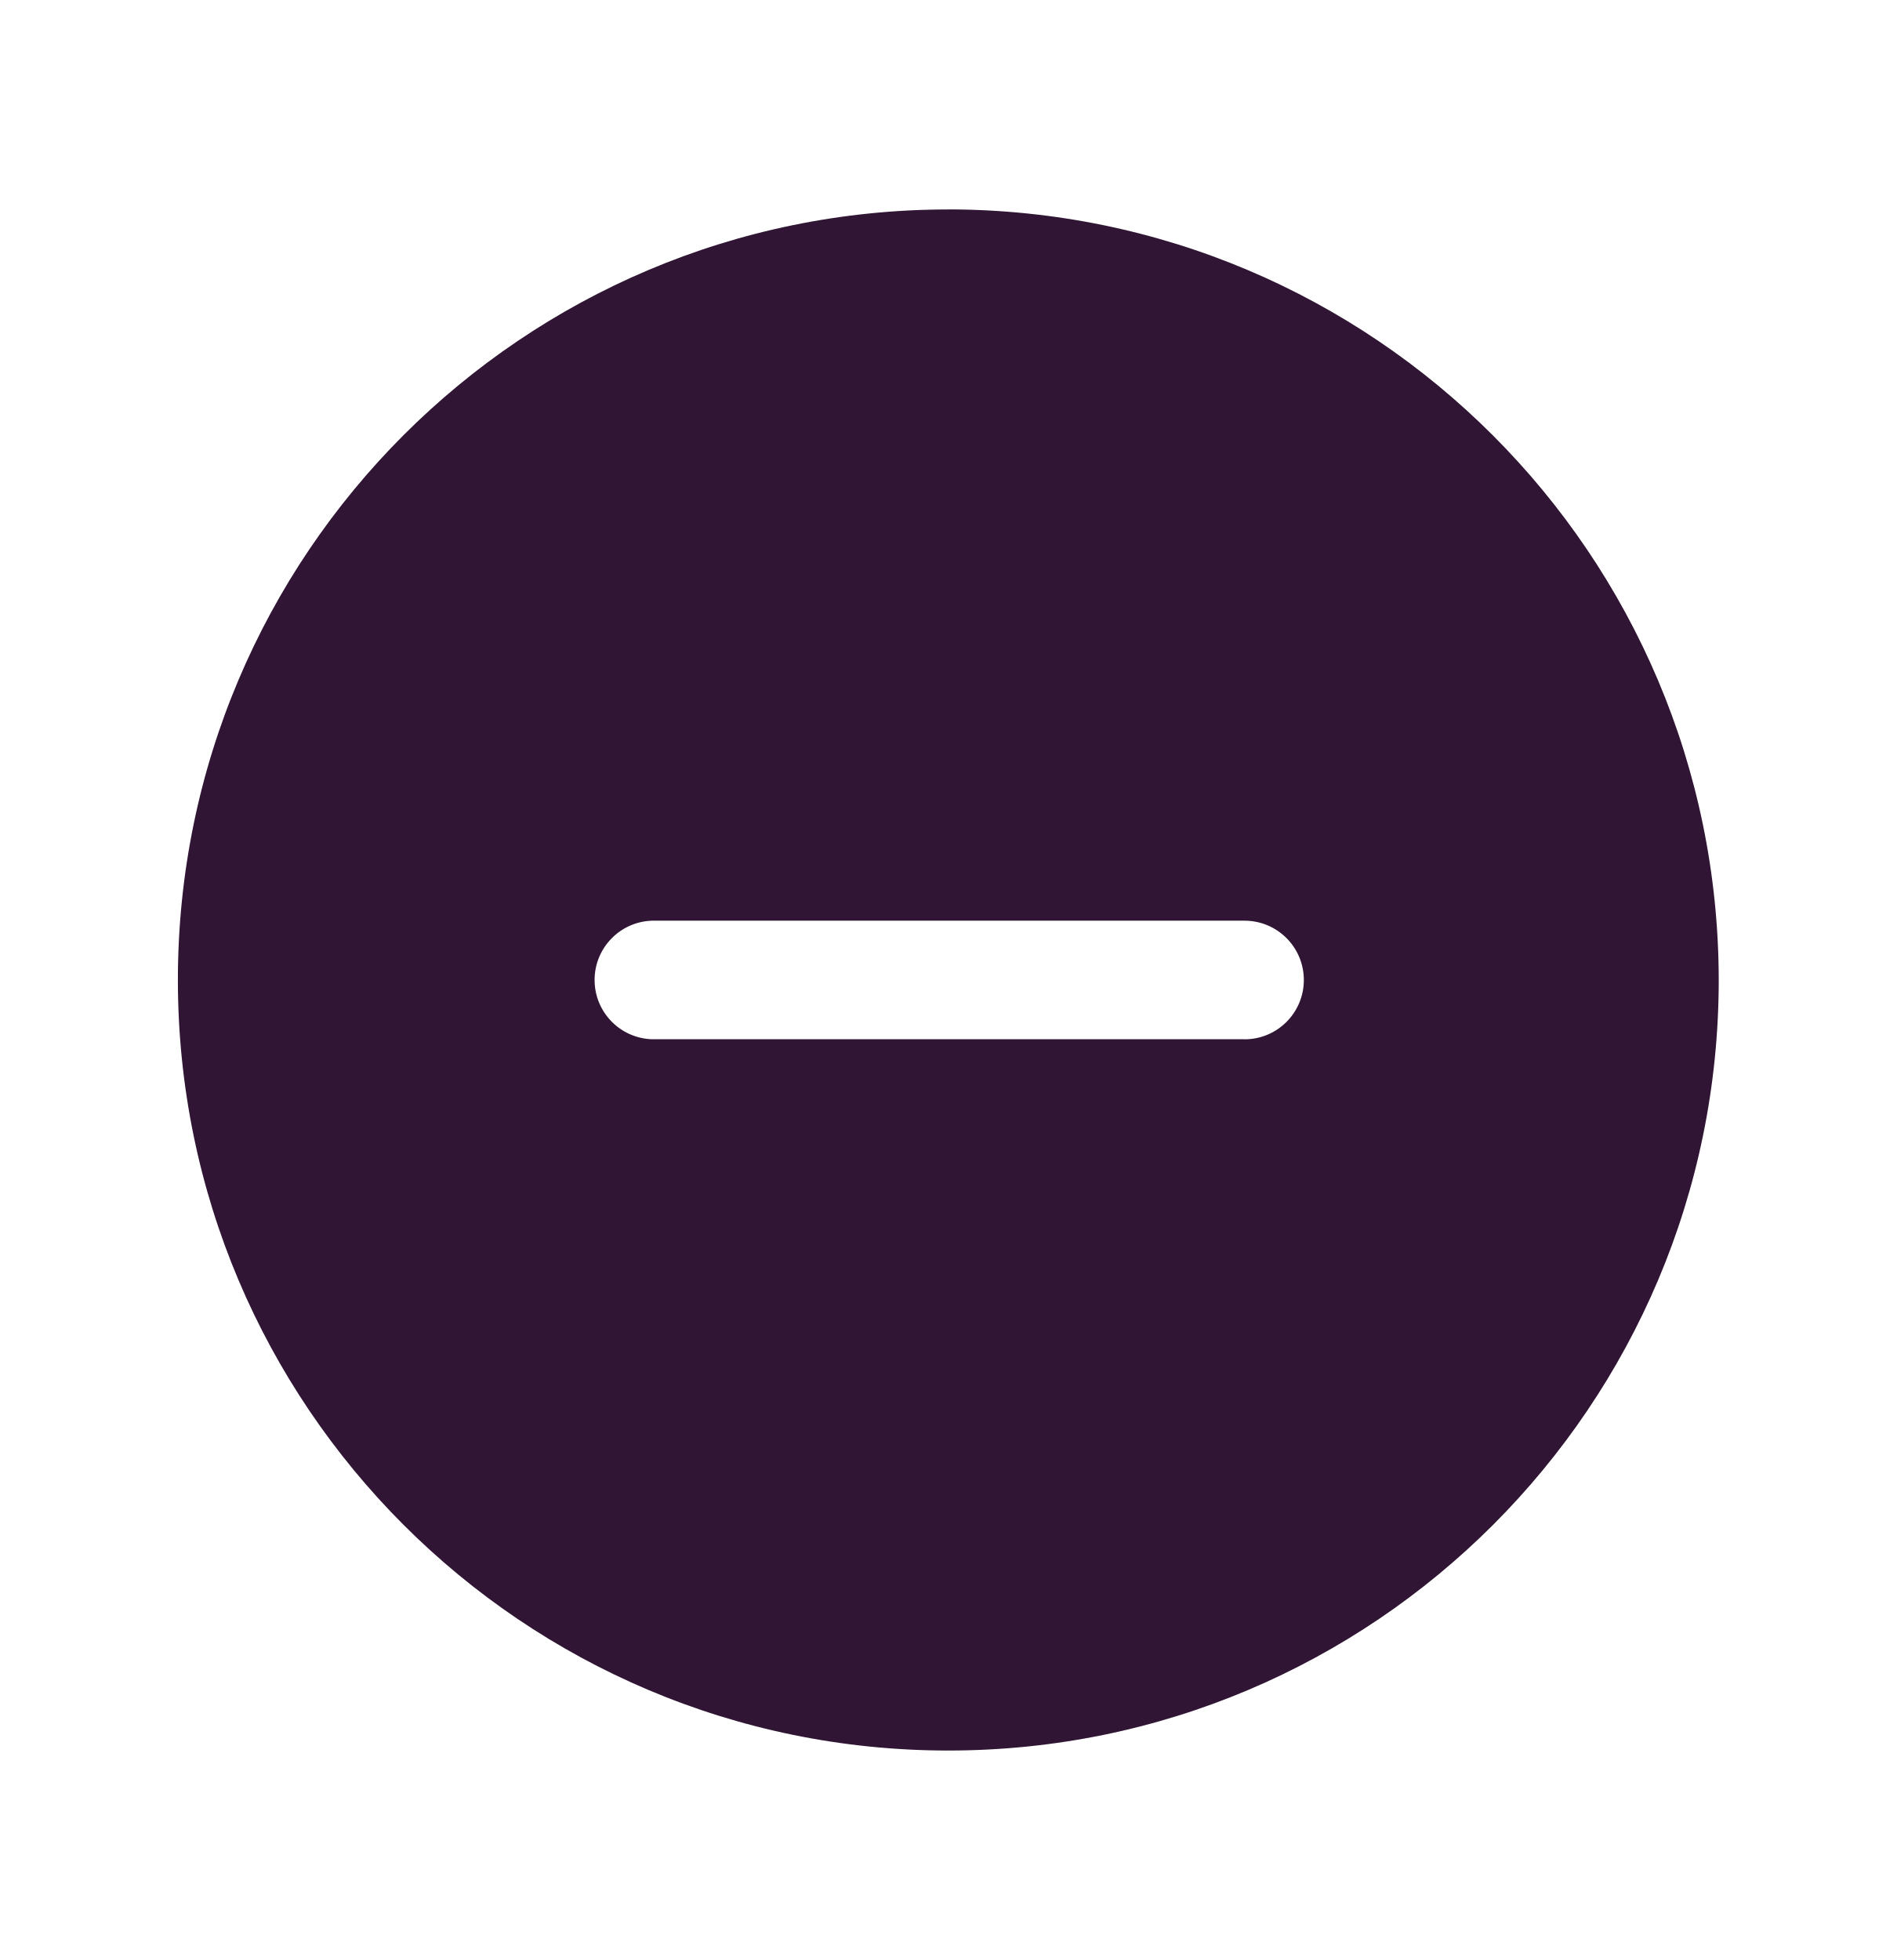
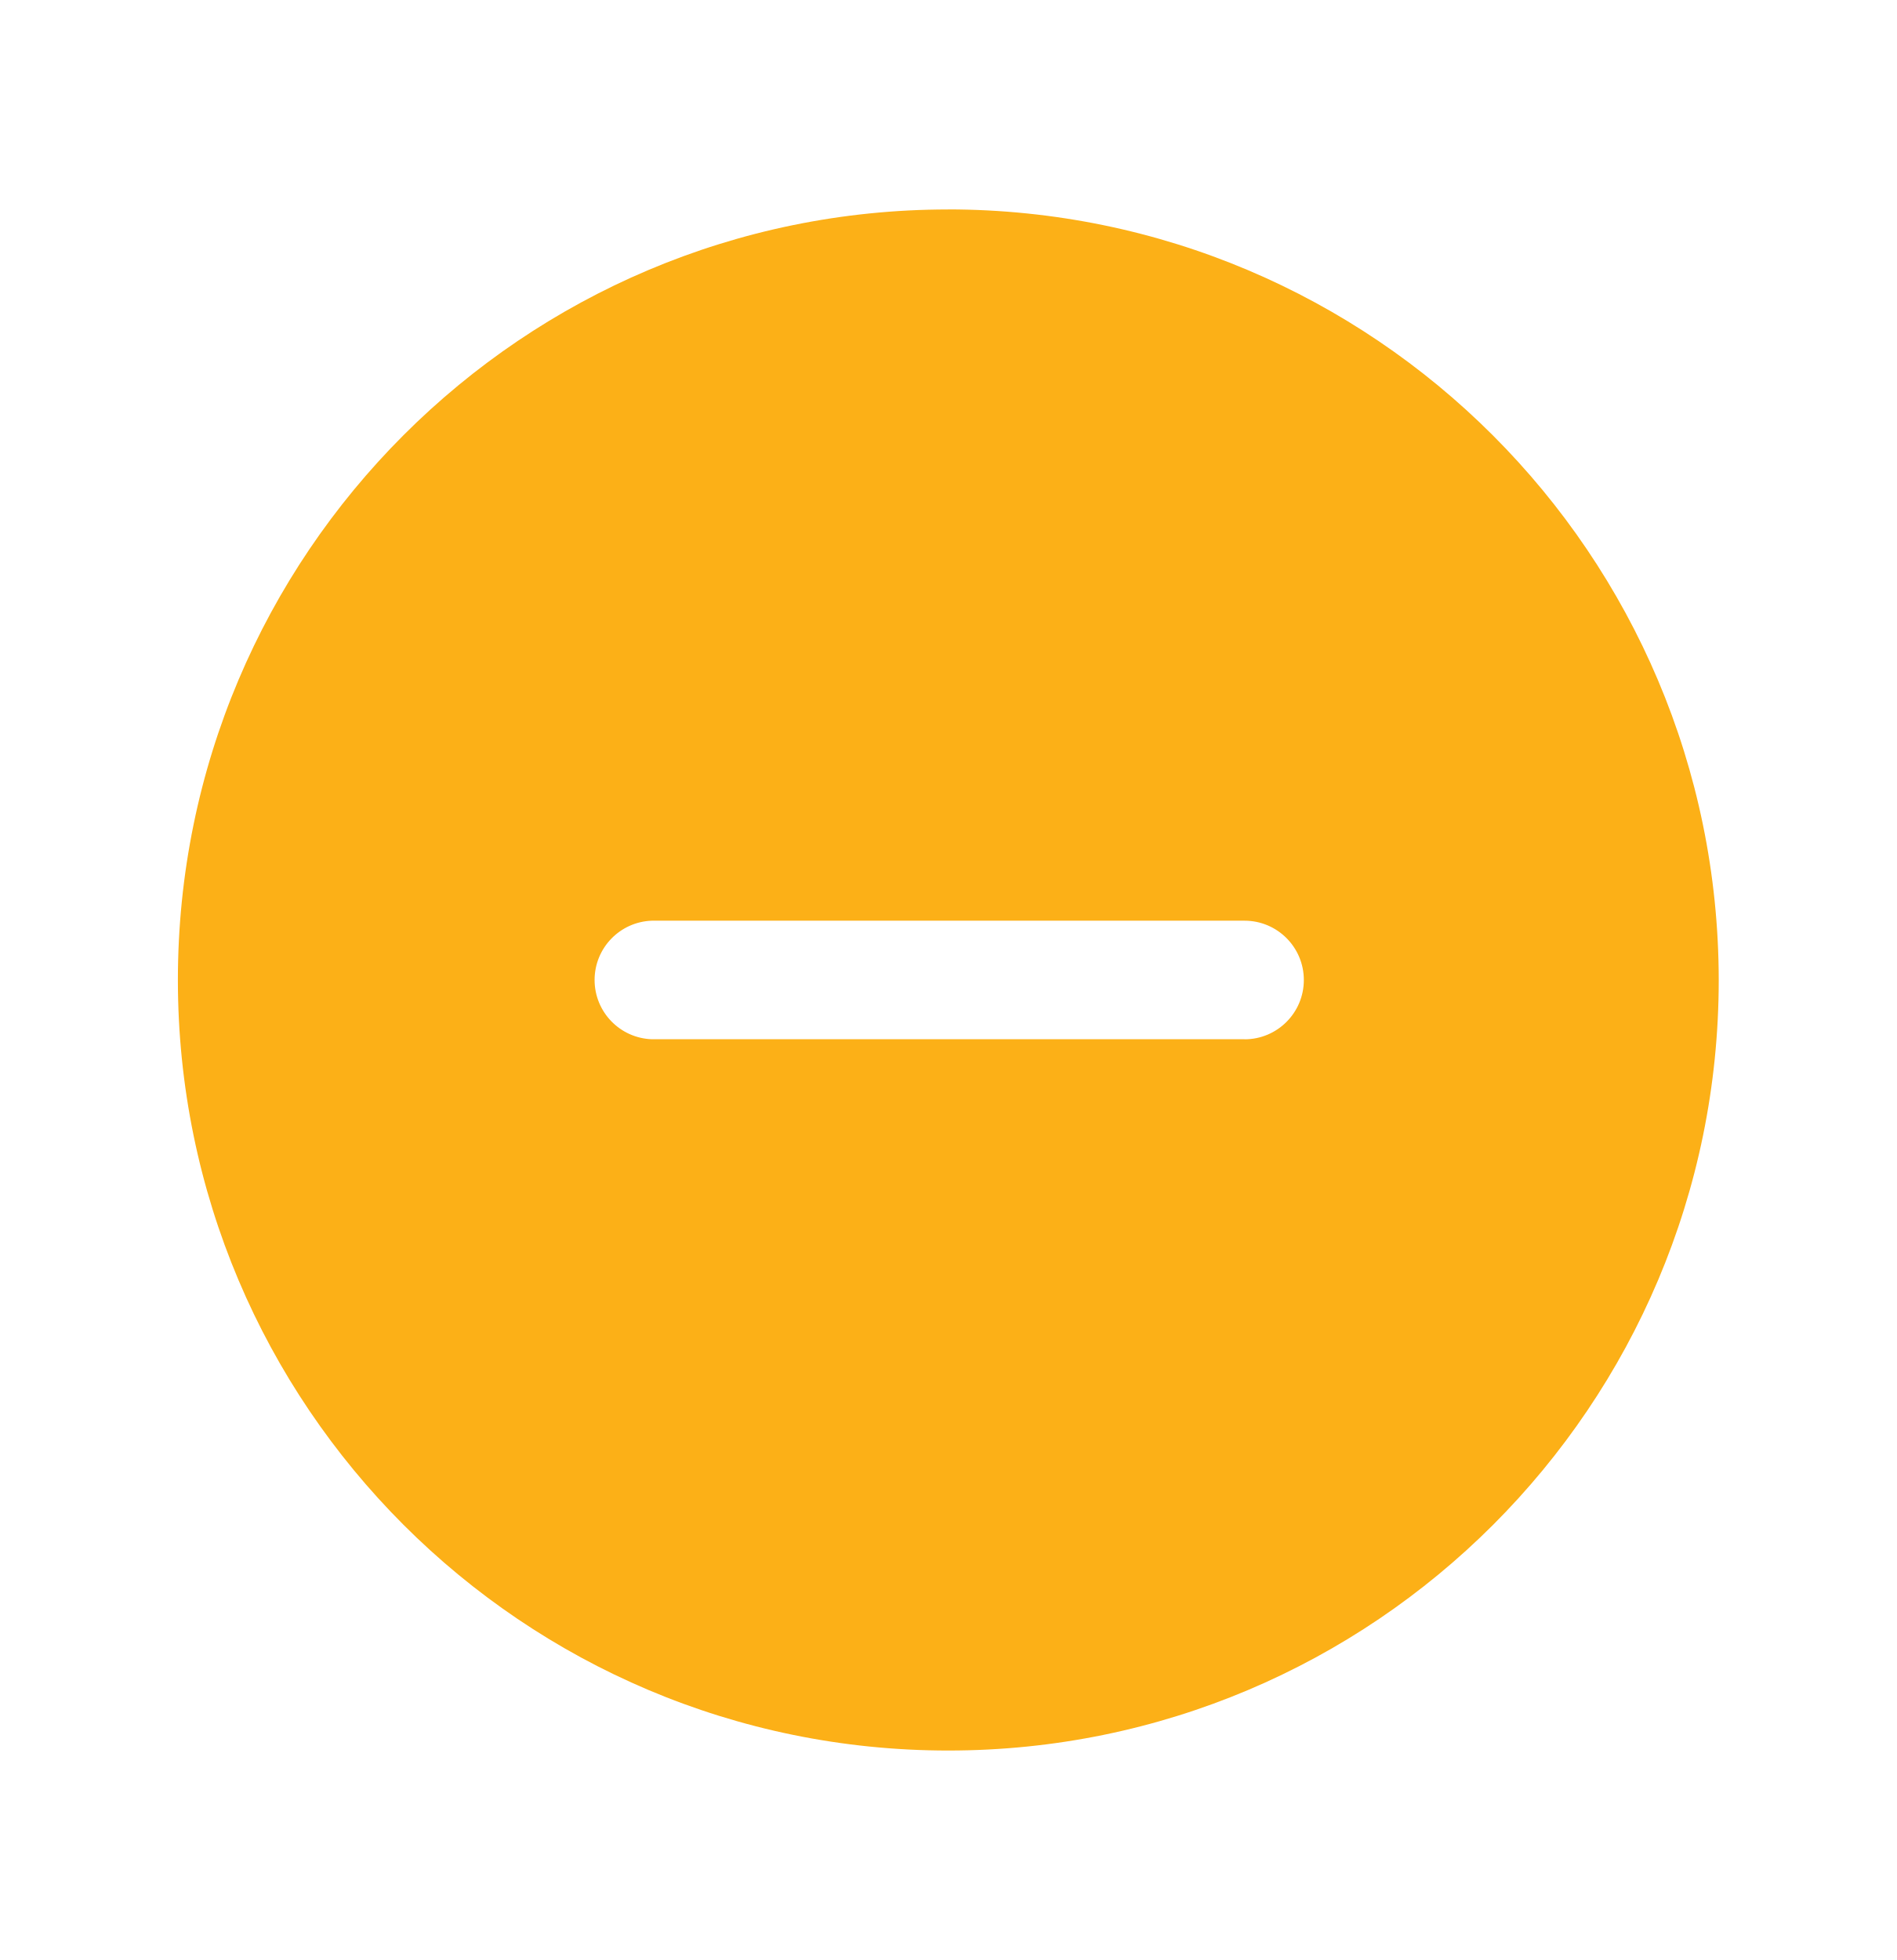
<svg xmlns="http://www.w3.org/2000/svg" width="30" height="31" fill="none" viewBox="0 0 30 31">
-   <path fill="#301534" d="M15 3.313A12.187 12.187 0 1 0 27.188 15.5 12.2 12.2 0 0 0 15 3.312Zm4.688 13.124h-9.375a.938.938 0 0 1 0-1.875h9.374a.938.938 0 0 1 0 1.876Z" />
+   <path fill="#FCB017" d="M15 3.313A12.187 12.187 0 1 0 27.188 15.5 12.2 12.2 0 0 0 15 3.312Zm4.688 13.124h-9.375a.938.938 0 0 1 0-1.875h9.374a.938.938 0 0 1 0 1.876Z" />
</svg>
